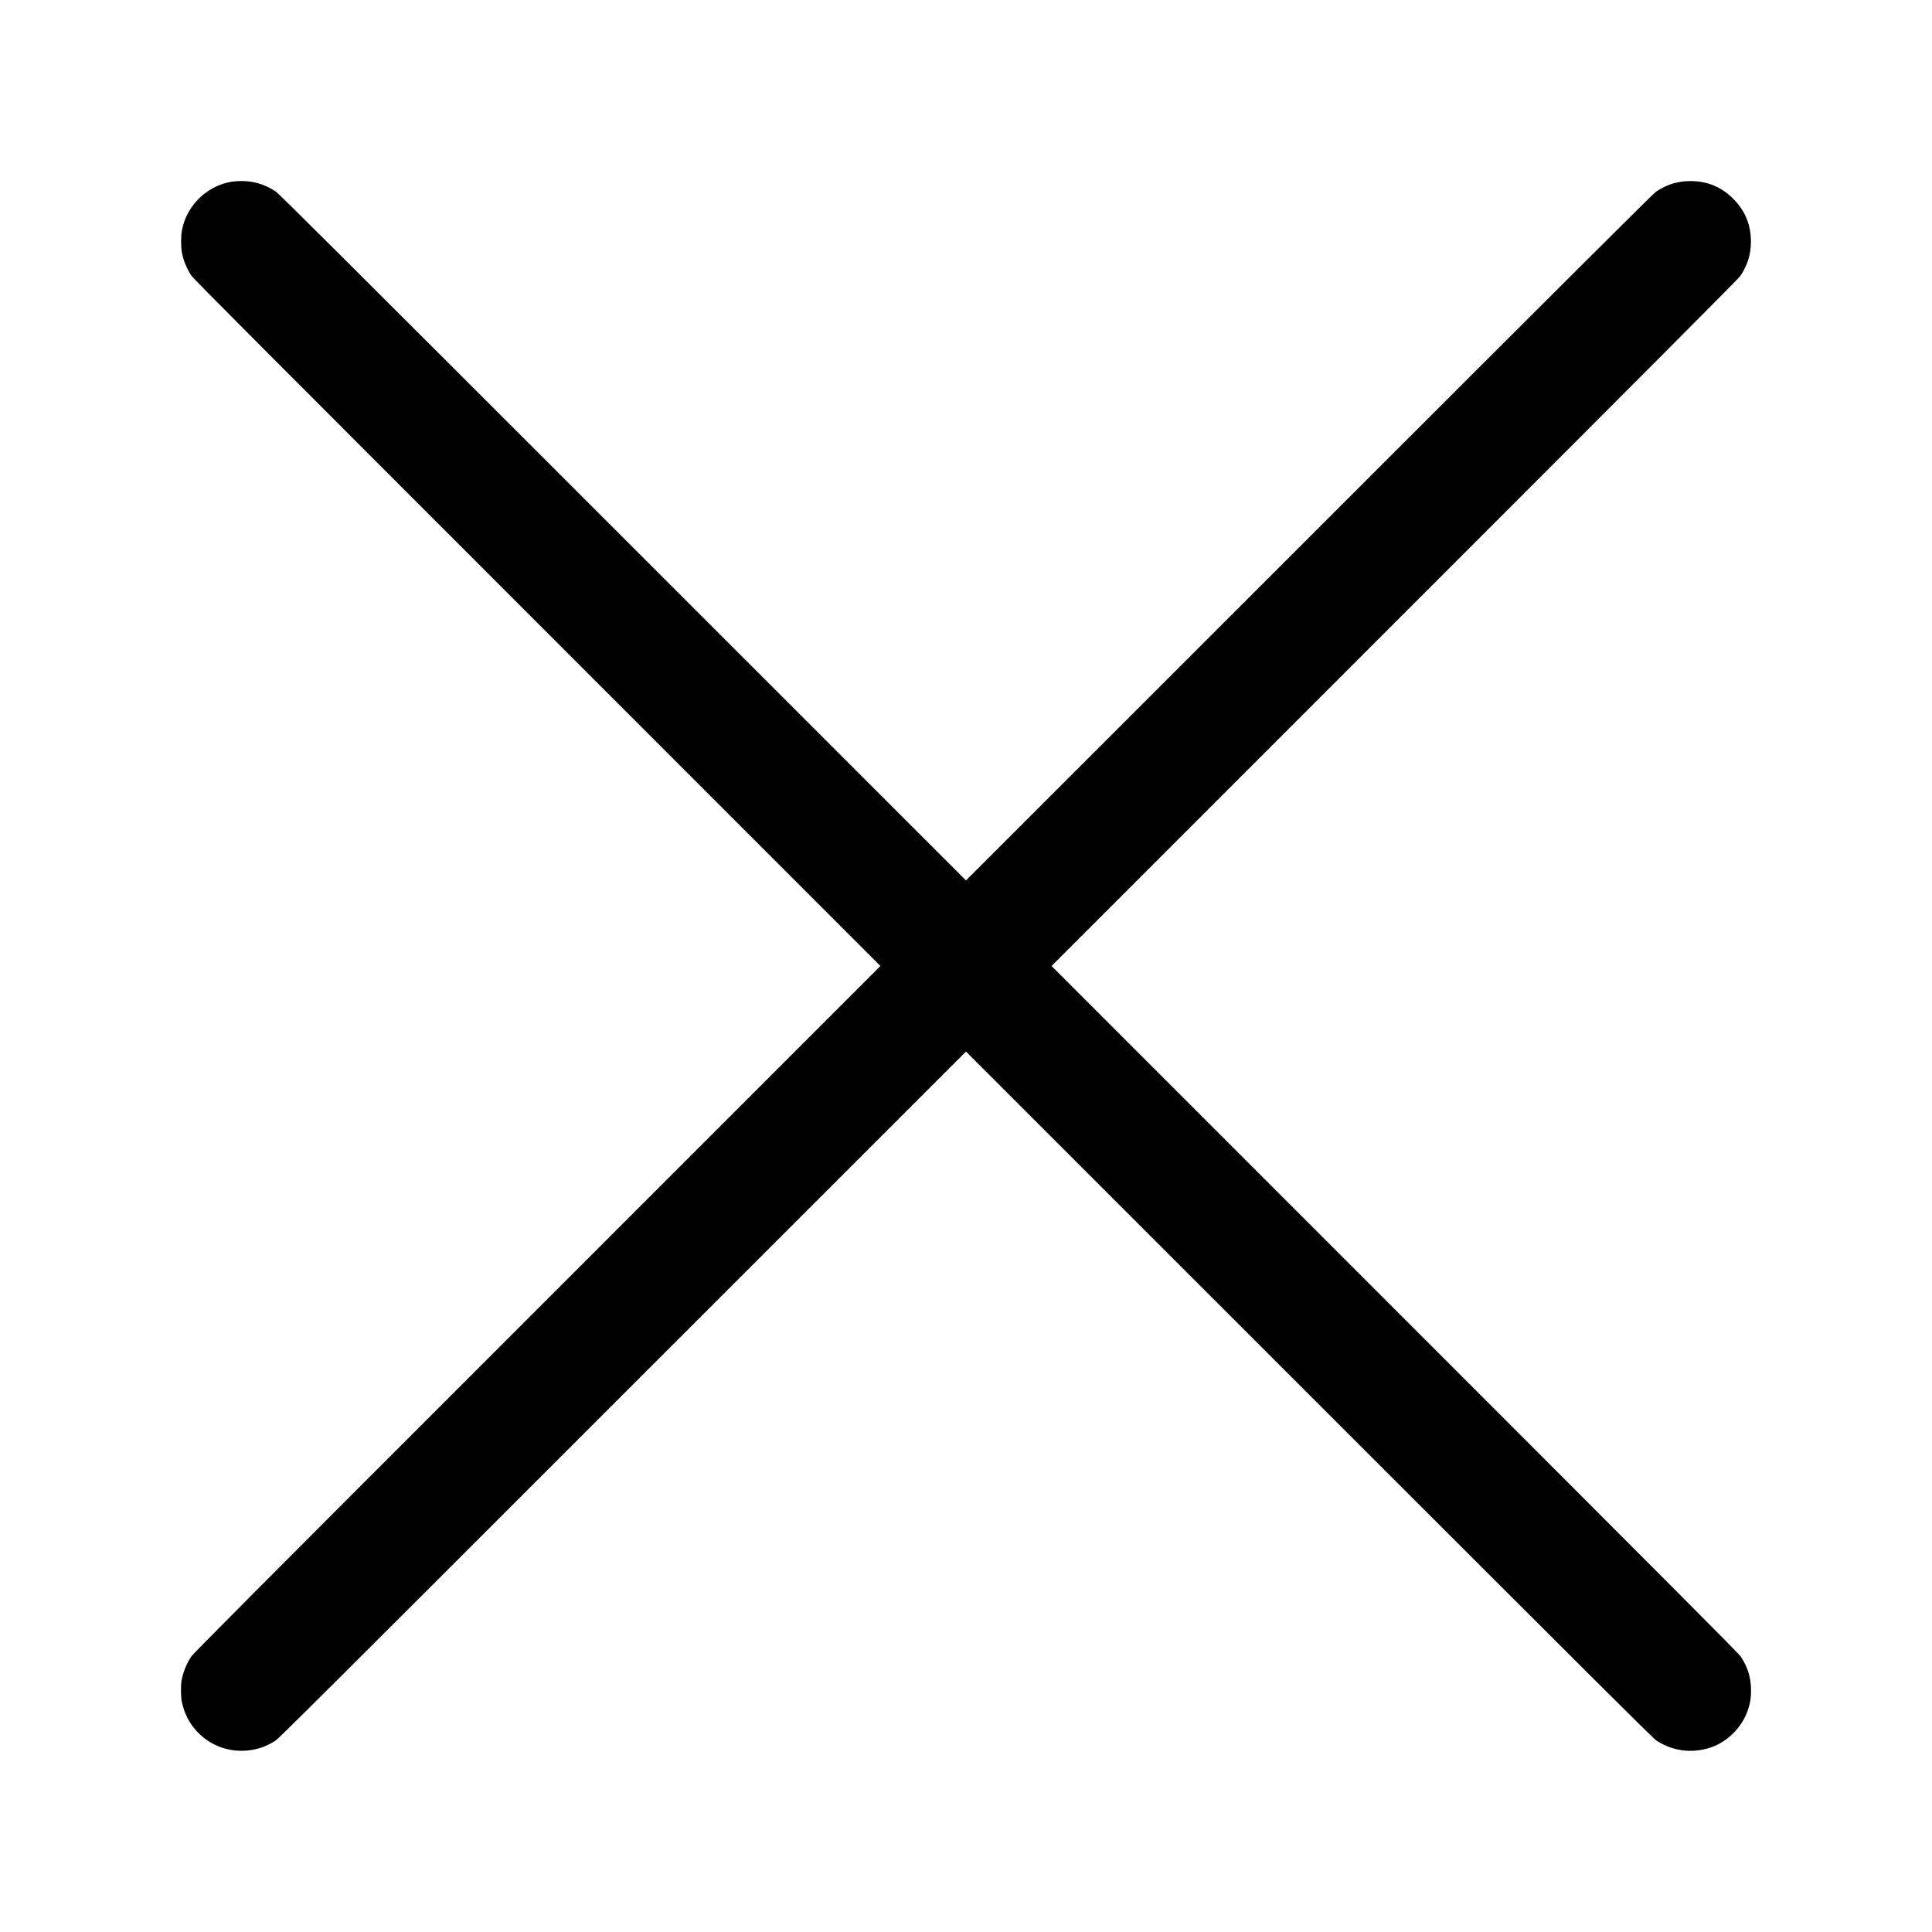
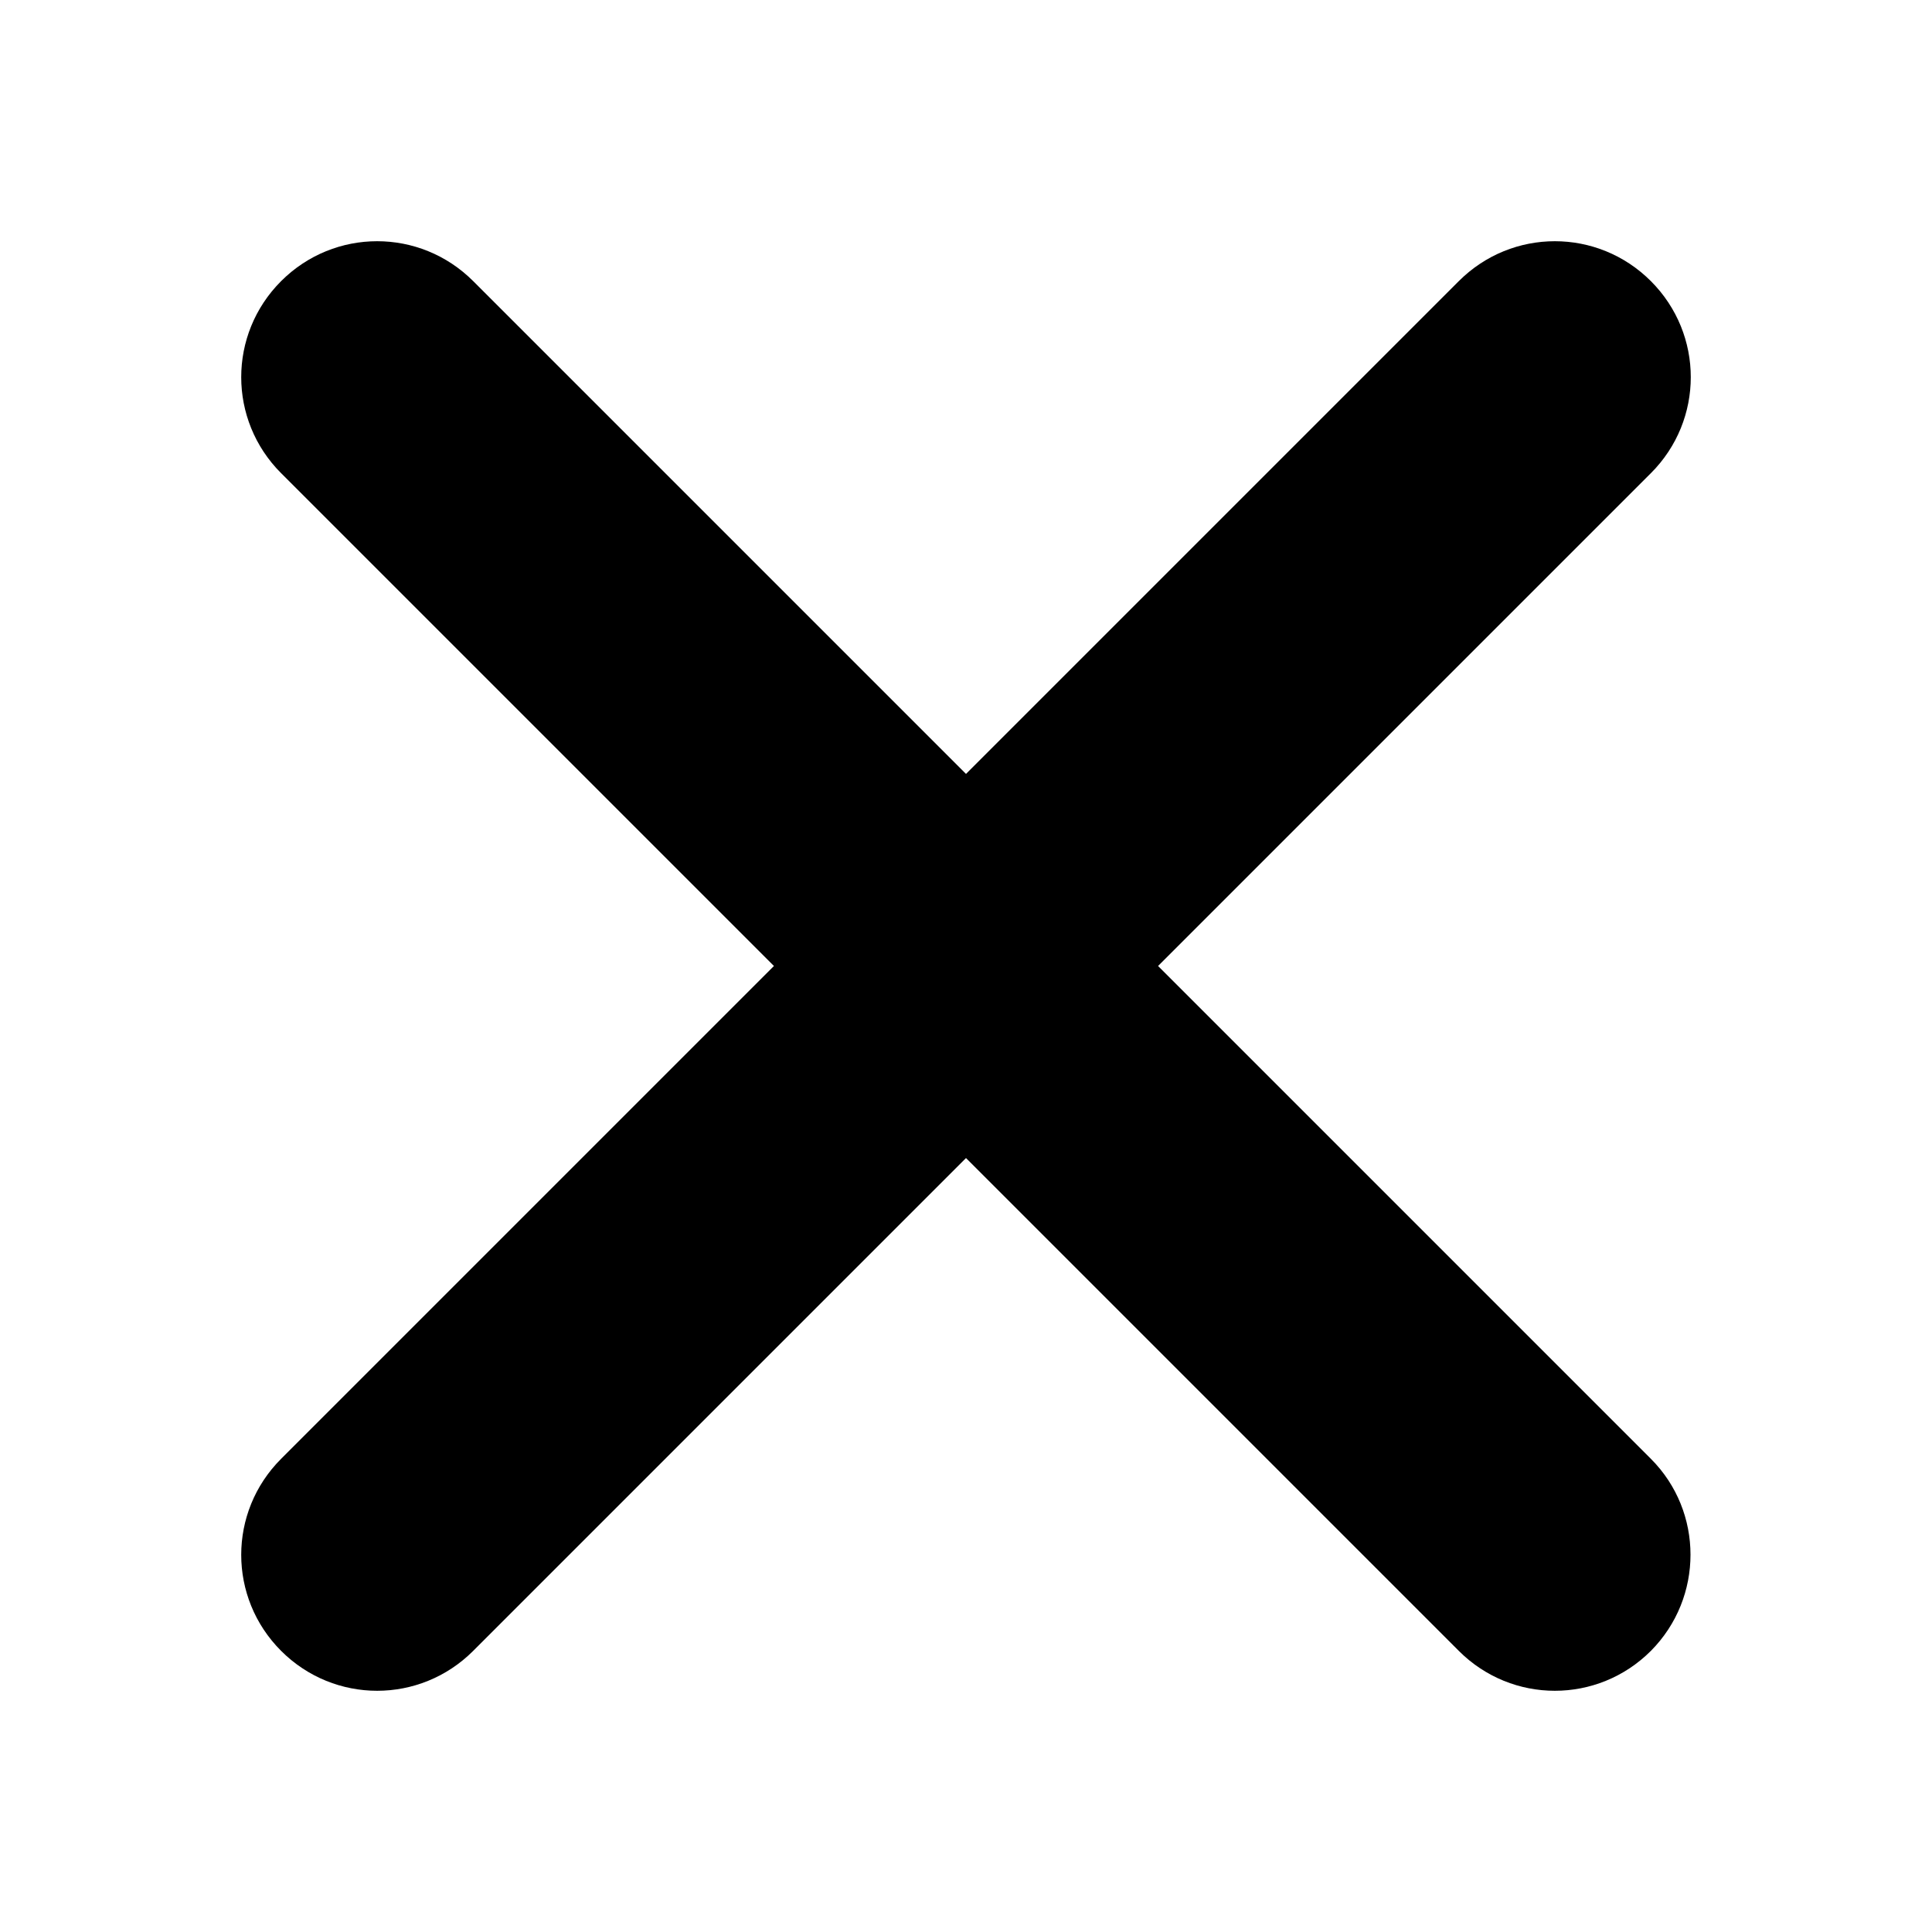
- <svg xmlns="http://www.w3.org/2000/svg" version="1.0" width="4096pt" height="4096pt" viewBox="0 0 4096 4096" preserveAspectRatio="xMidYMid meet">
-   <g transform="translate(0,4096) scale(0.1,-0.1)" fill="#000000" stroke="none">
-     <path d="M5018 37119 c-570 -38 -1063 -484 -1163 -1054 -20 -117 -20 -333 0 -450 30 -171 102 -347 207 -505 40 -60 1503 -1528 7327 -7352 l7276 -7278 -7281 -7282 c-6216 -6217 -7289 -7295 -7333 -7363 -98 -151 -172 -336 -202 -505 -19 -105 -16 -345 5 -445 54 -255 161 -464 330 -642 334 -354 835 -486 1311 -348 114 33 234 90 344 161 76 50 954 924 7363 7333 l7278 7276 7277 -7276 c6095 -6094 7291 -7285 7357 -7328 331 -217 720 -276 1101 -166 387 111 717 432 844 819 51 155 64 236 64 406 0 270 -66 490 -217 720 -40 61 -1409 1435 -7330 7358 l-7281 7282 7276 7278 c5710 5711 7286 7293 7326 7352 153 228 224 458 224 730 0 355 -125 656 -375 906 -251 251 -551 375 -906 375 -272 0 -502 -71 -730 -224 -59 -40 -1641 -1616 -7352 -7326 l-7278 -7276 -7277 7276 c-5951 5950 -7292 7286 -7356 7328 -256 170 -519 240 -829 220z" />
-   </g>
+ <svg xmlns="http://www.w3.org/2000/svg" height="512px" id="Layer_1" style="enable-background:new 0 0 512 512;" version="1.1" viewBox="0 0 512 512" width="512px" xml:space="preserve">
+   <path d="M437.5,386.6L306.9,256l130.6-130.6c14.1-14.1,14.1-36.8,0-50.9c-14.1-14.1-36.8-14.1-50.9,0L256,205.1L125.4,74.5  c-14.1-14.1-36.8-14.1-50.9,0c-14.1,14.1-14.1,36.8,0,50.9L205.1,256L74.5,386.6c-14.1,14.1-14.1,36.8,0,50.9  c14.1,14.1,36.8,14.1,50.9,0L256,306.9l130.6,130.6c14.1,14.1,36.8,14.1,50.9,0C451.5,423.4,451.5,400.6,437.5,386.6z" />
</svg>
